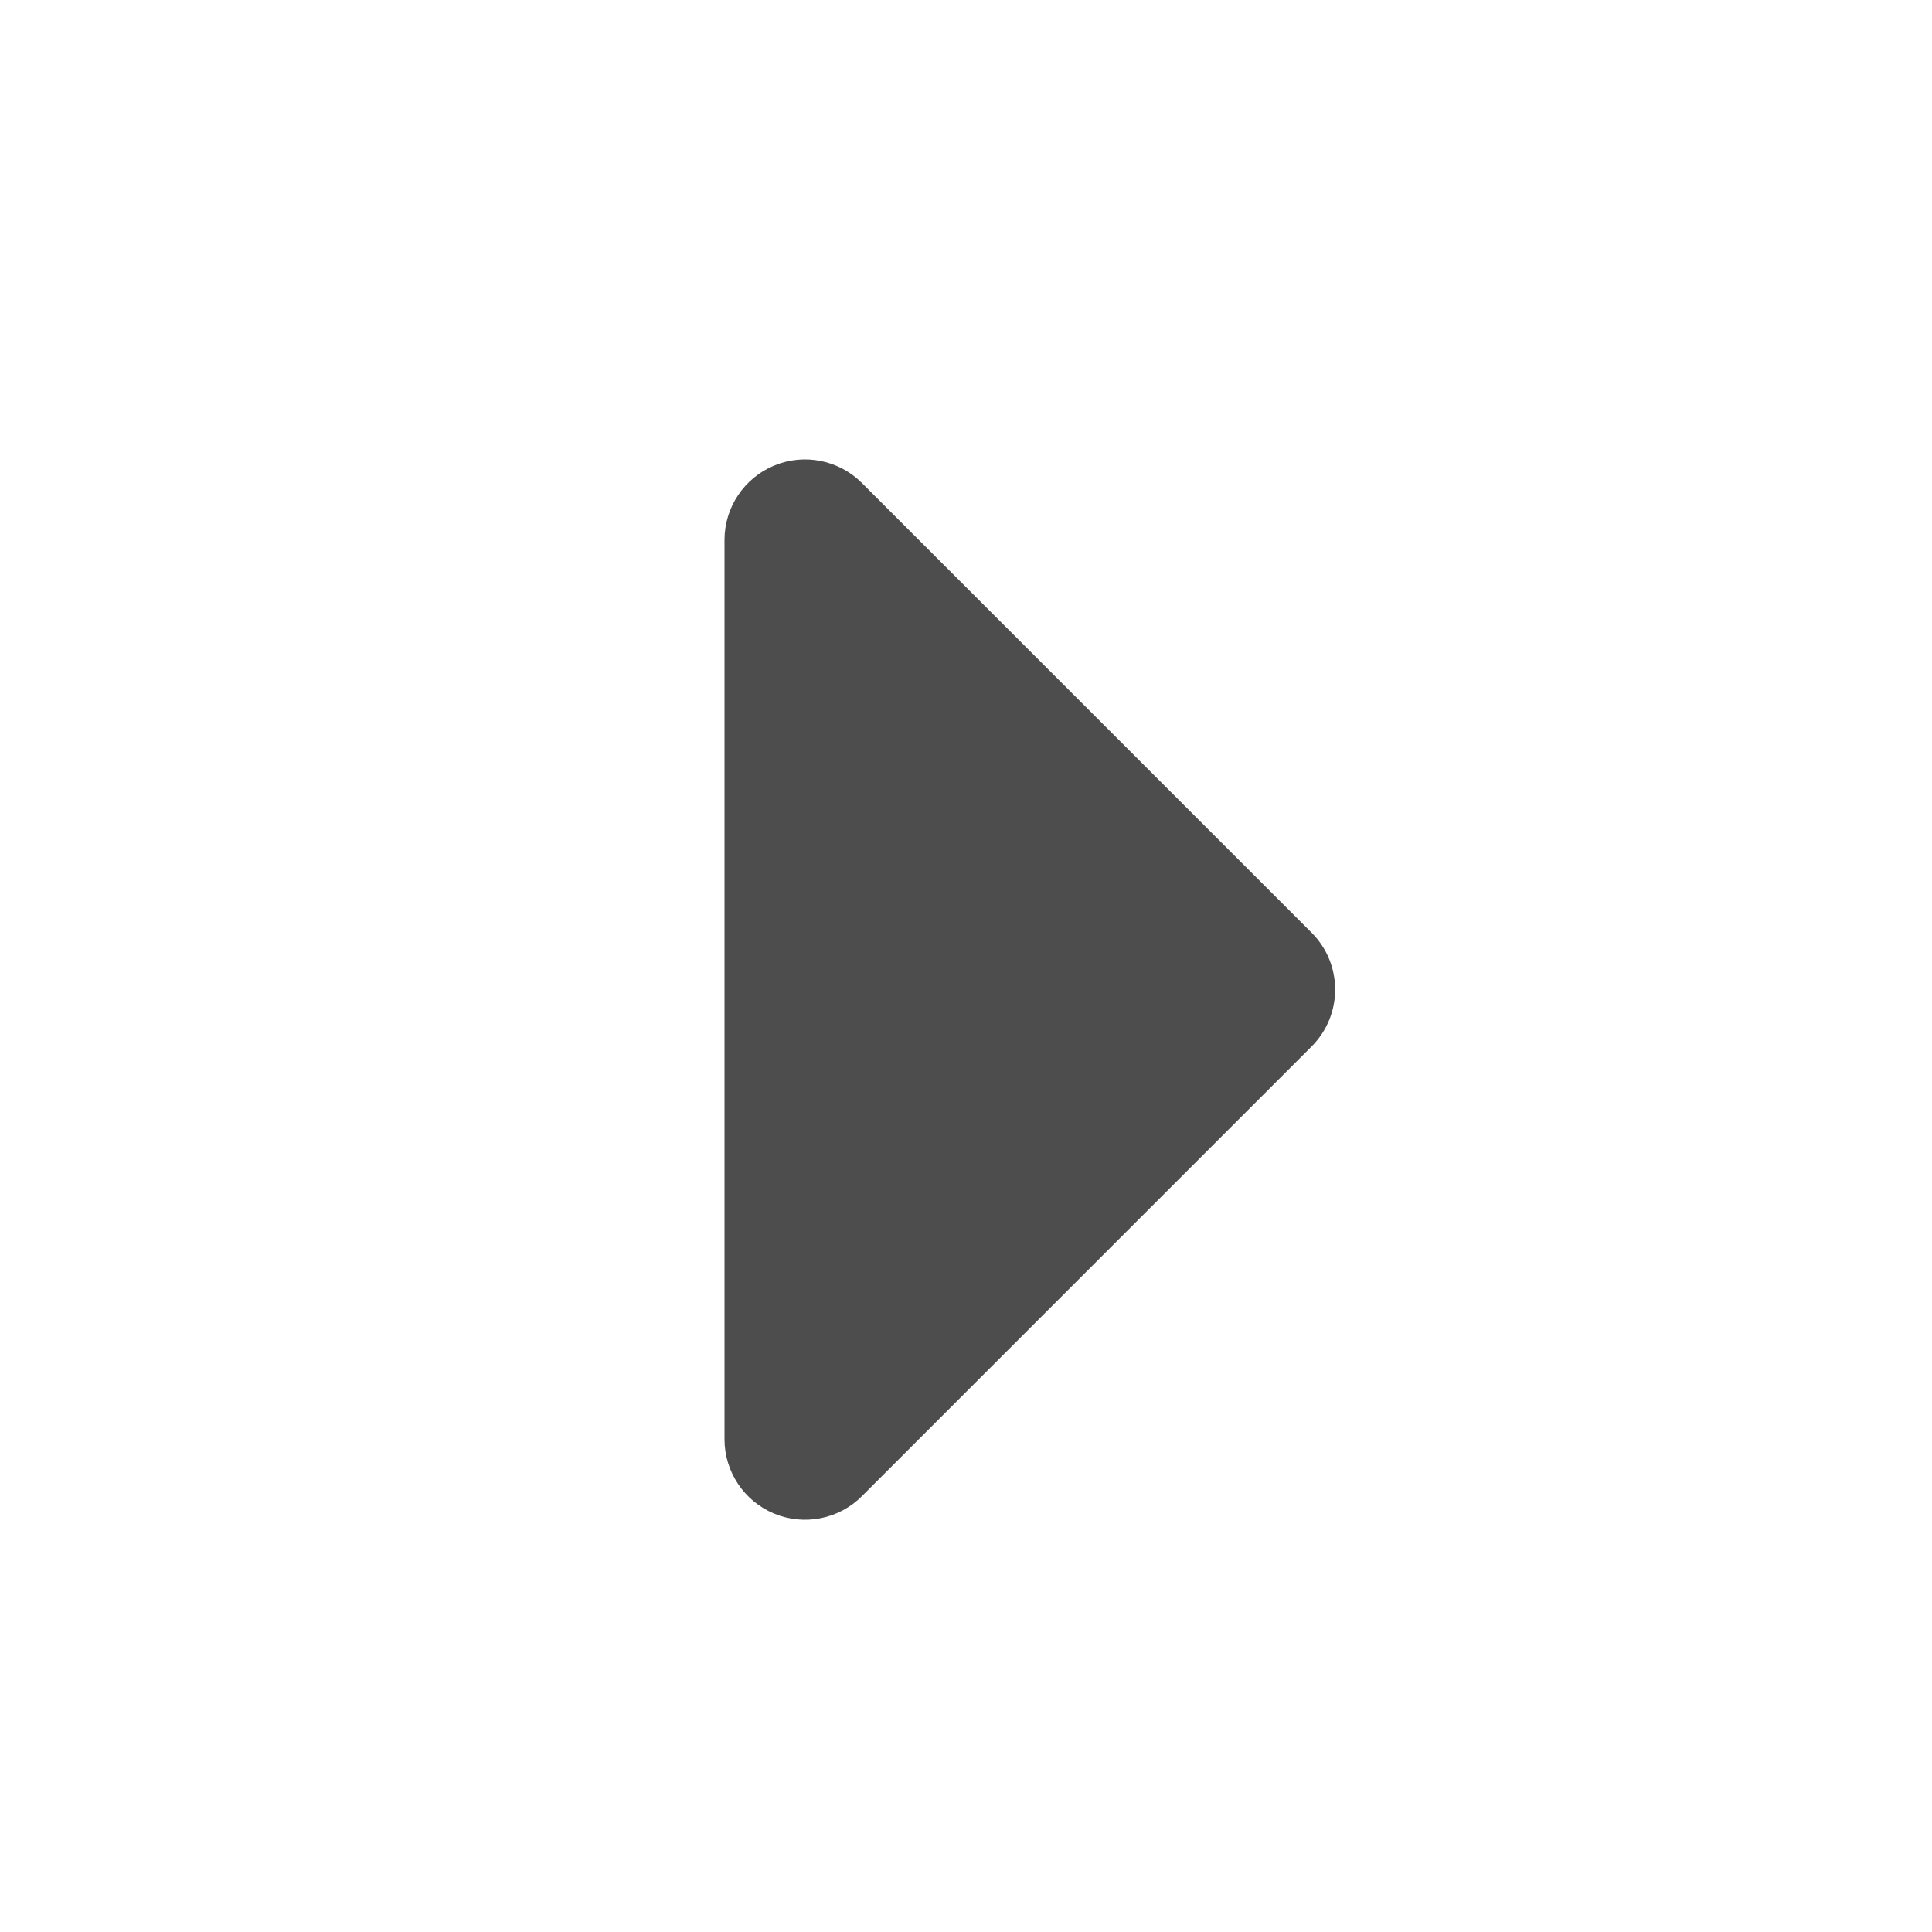
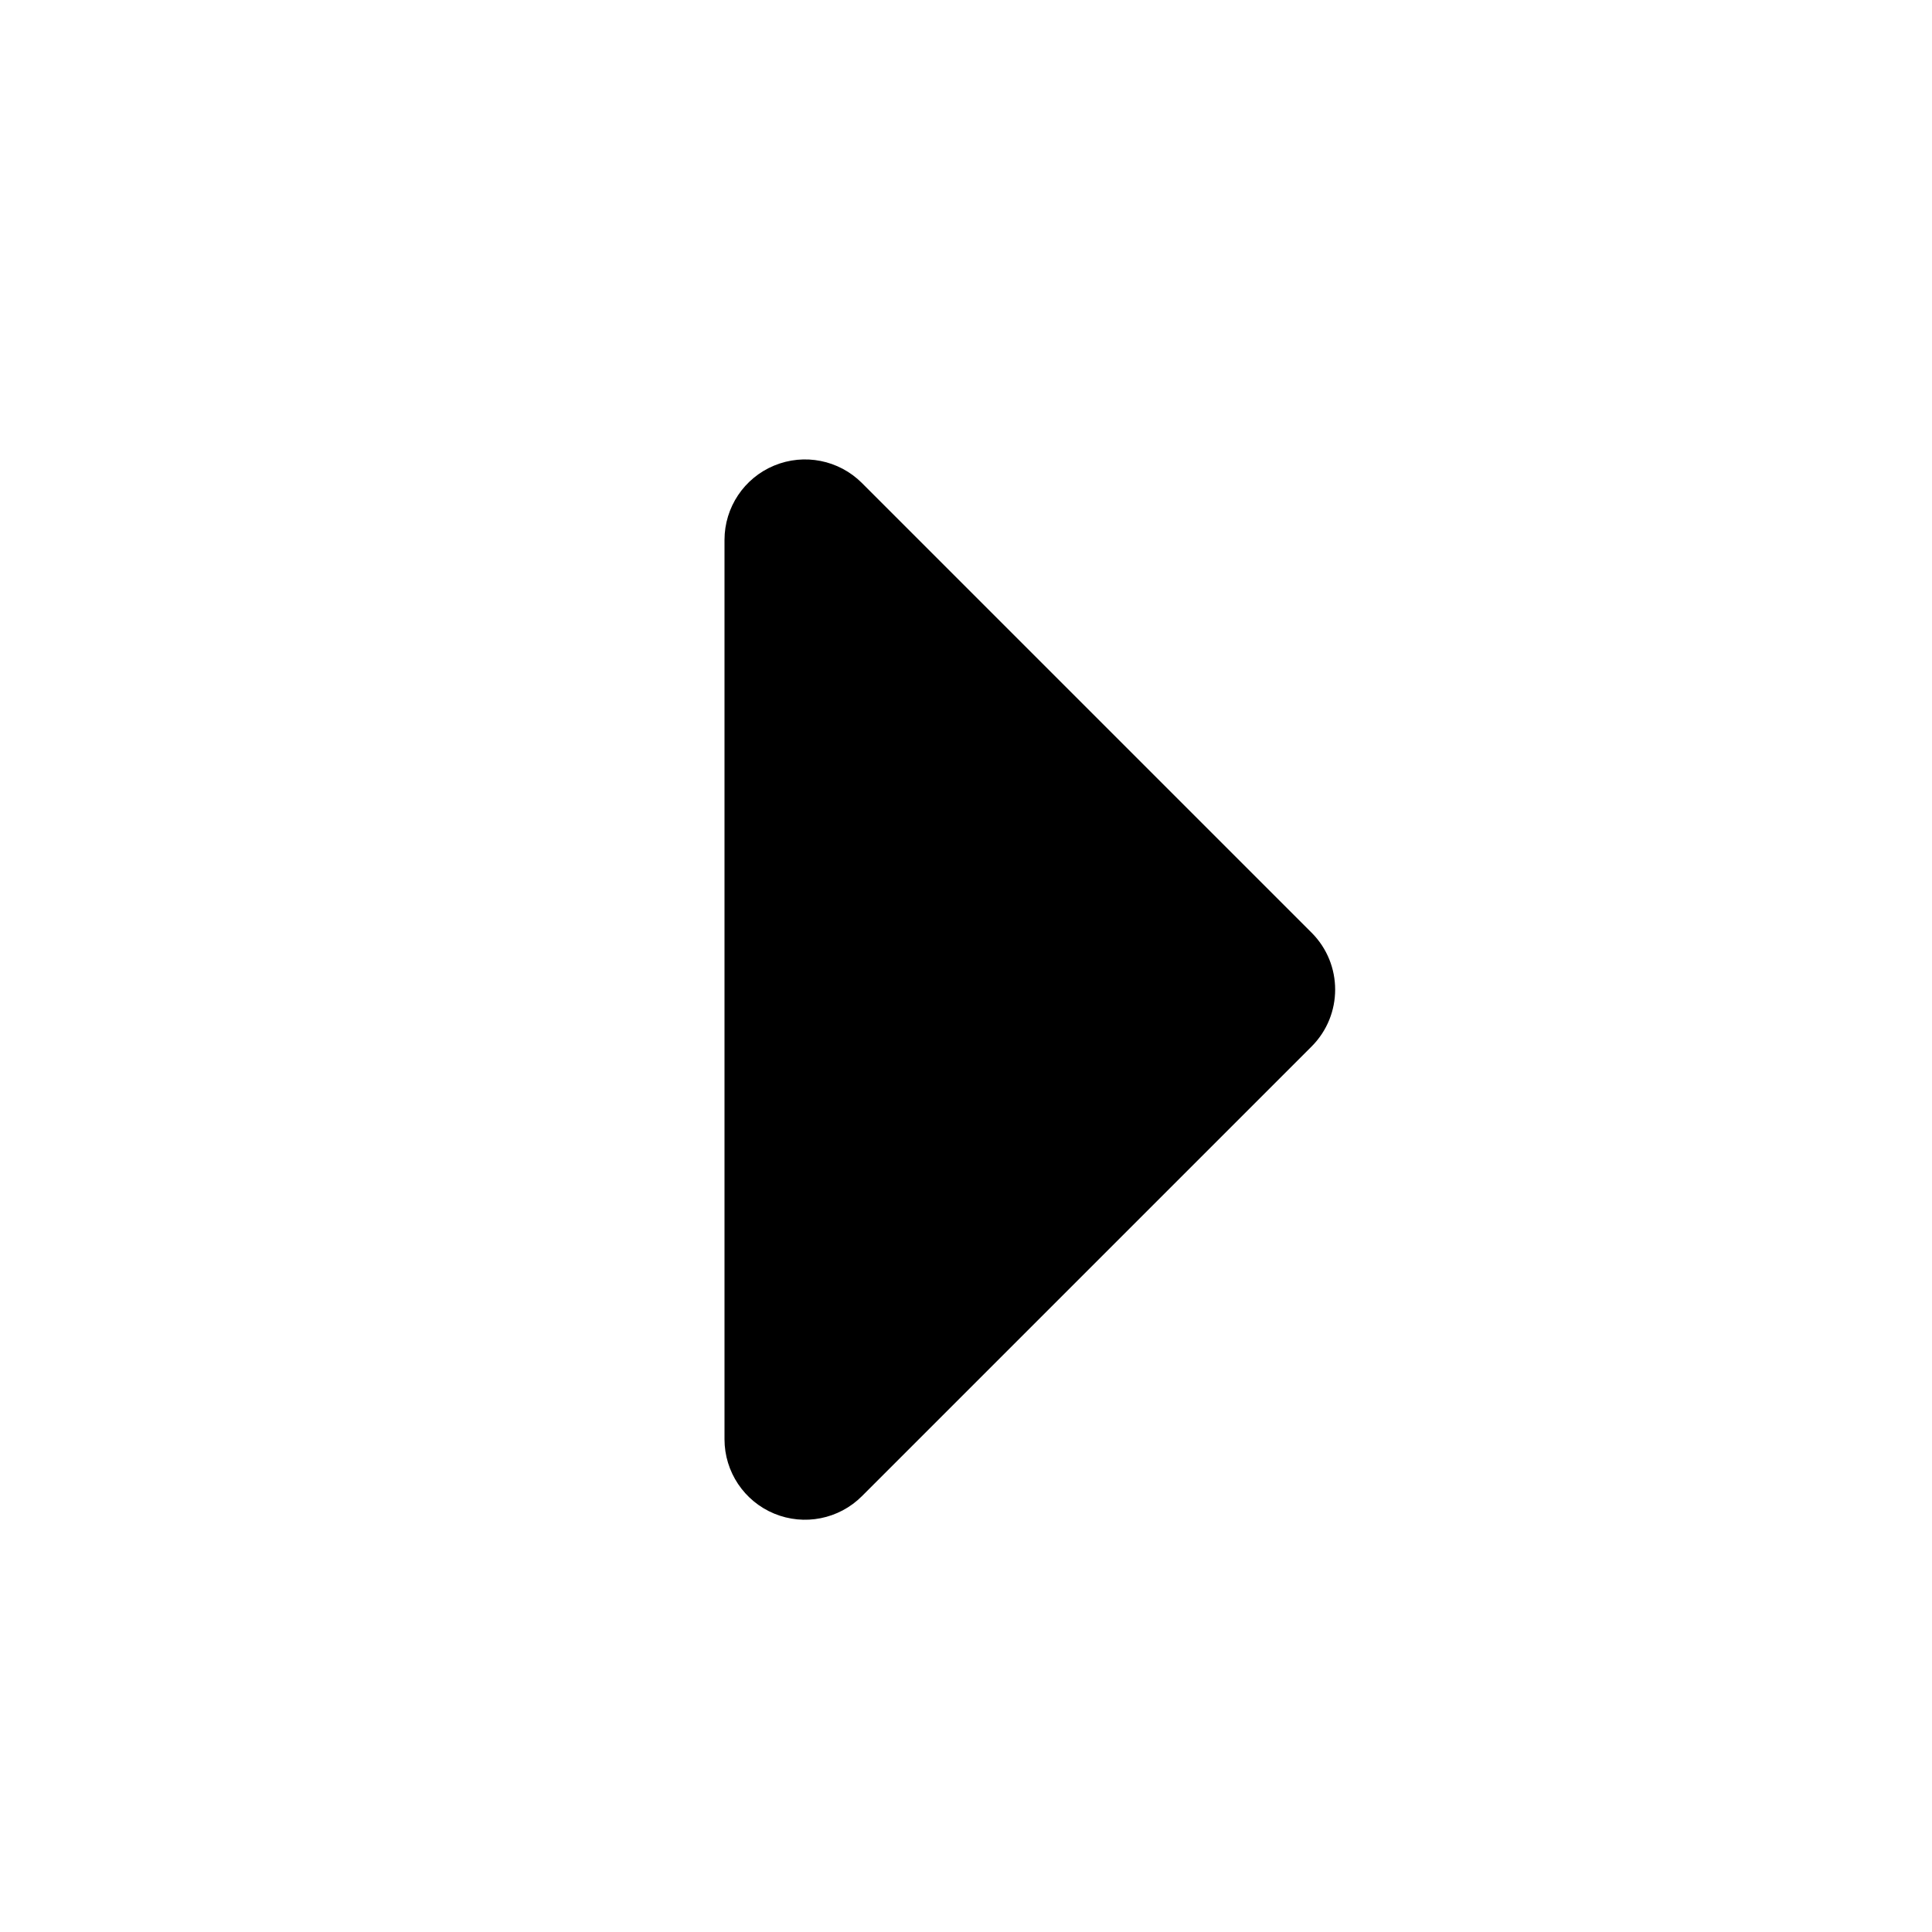
- <svg xmlns="http://www.w3.org/2000/svg" fill="#4d4d4d" id="Bold" viewBox="0 0 24 24" width="512" height="512">
+ <svg xmlns="http://www.w3.org/2000/svg" id="Bold" viewBox="0 0 24 24" width="512" height="512">
  <path d="M9,17.879V6.707A1,1,0,0,1,10.707,6l5.586,5.586a1,1,0,0,1,0,1.414l-5.586,5.586A1,1,0,0,1,9,17.879Z" />
</svg>
